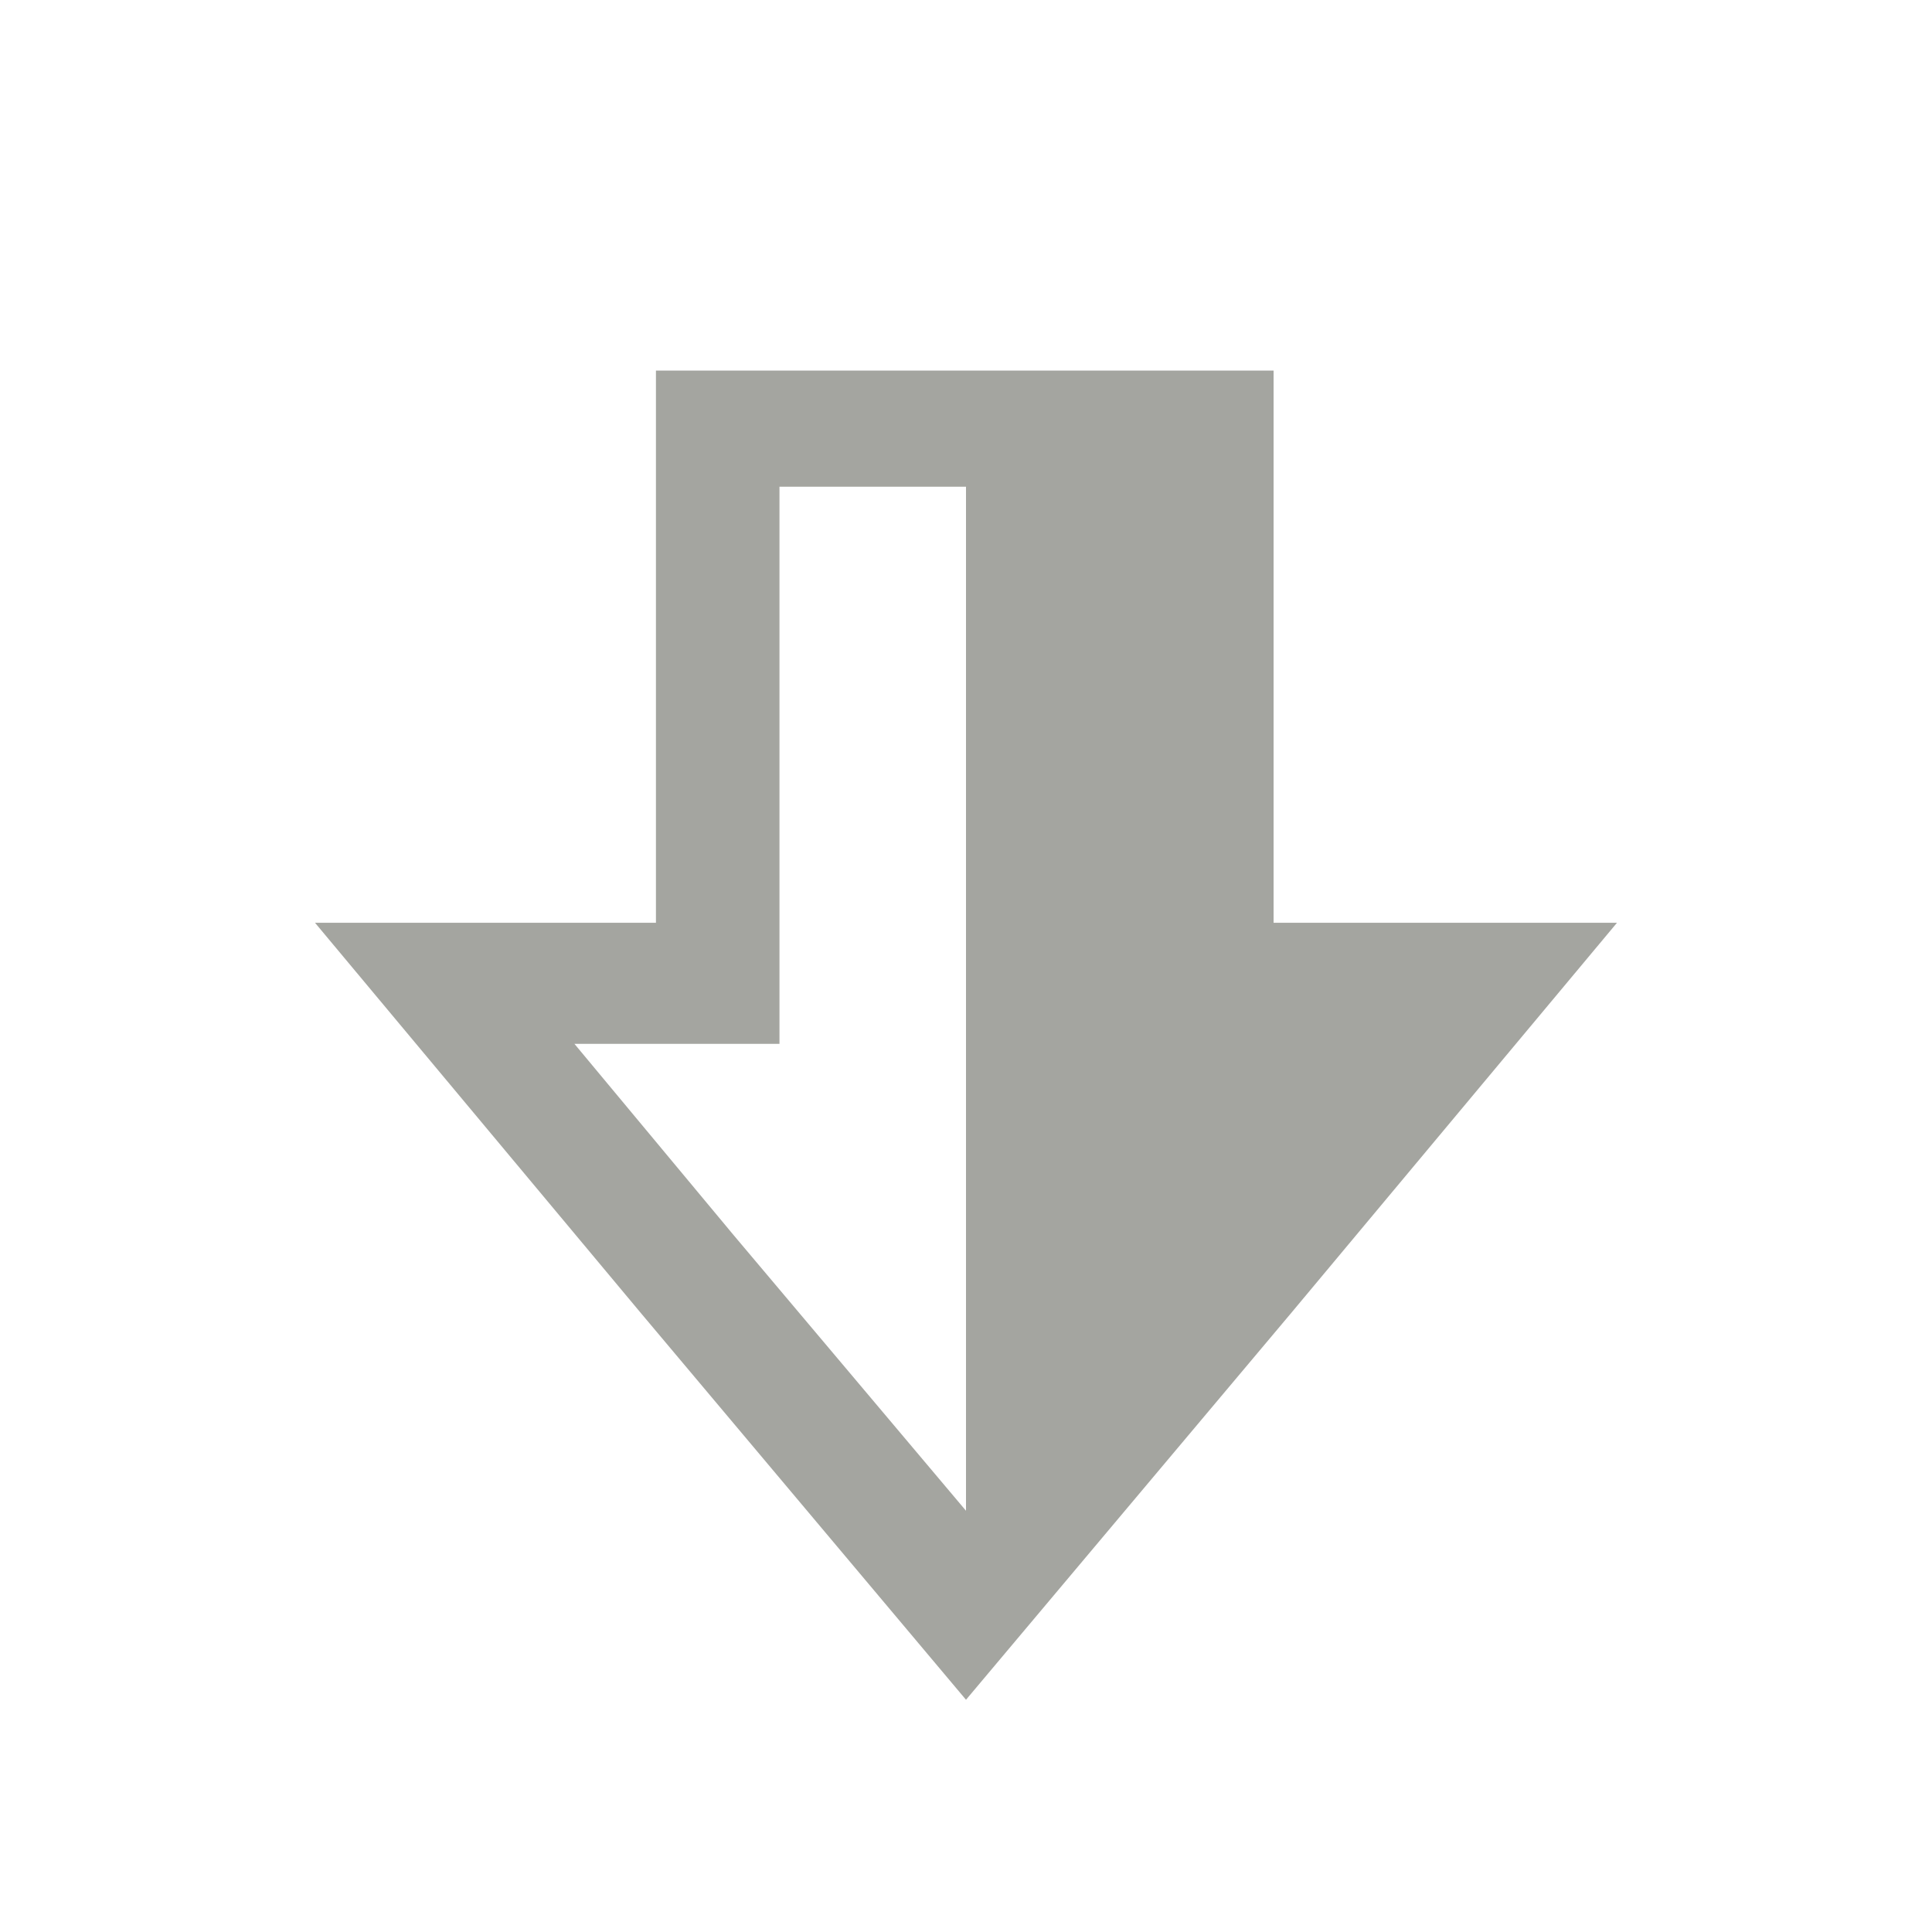
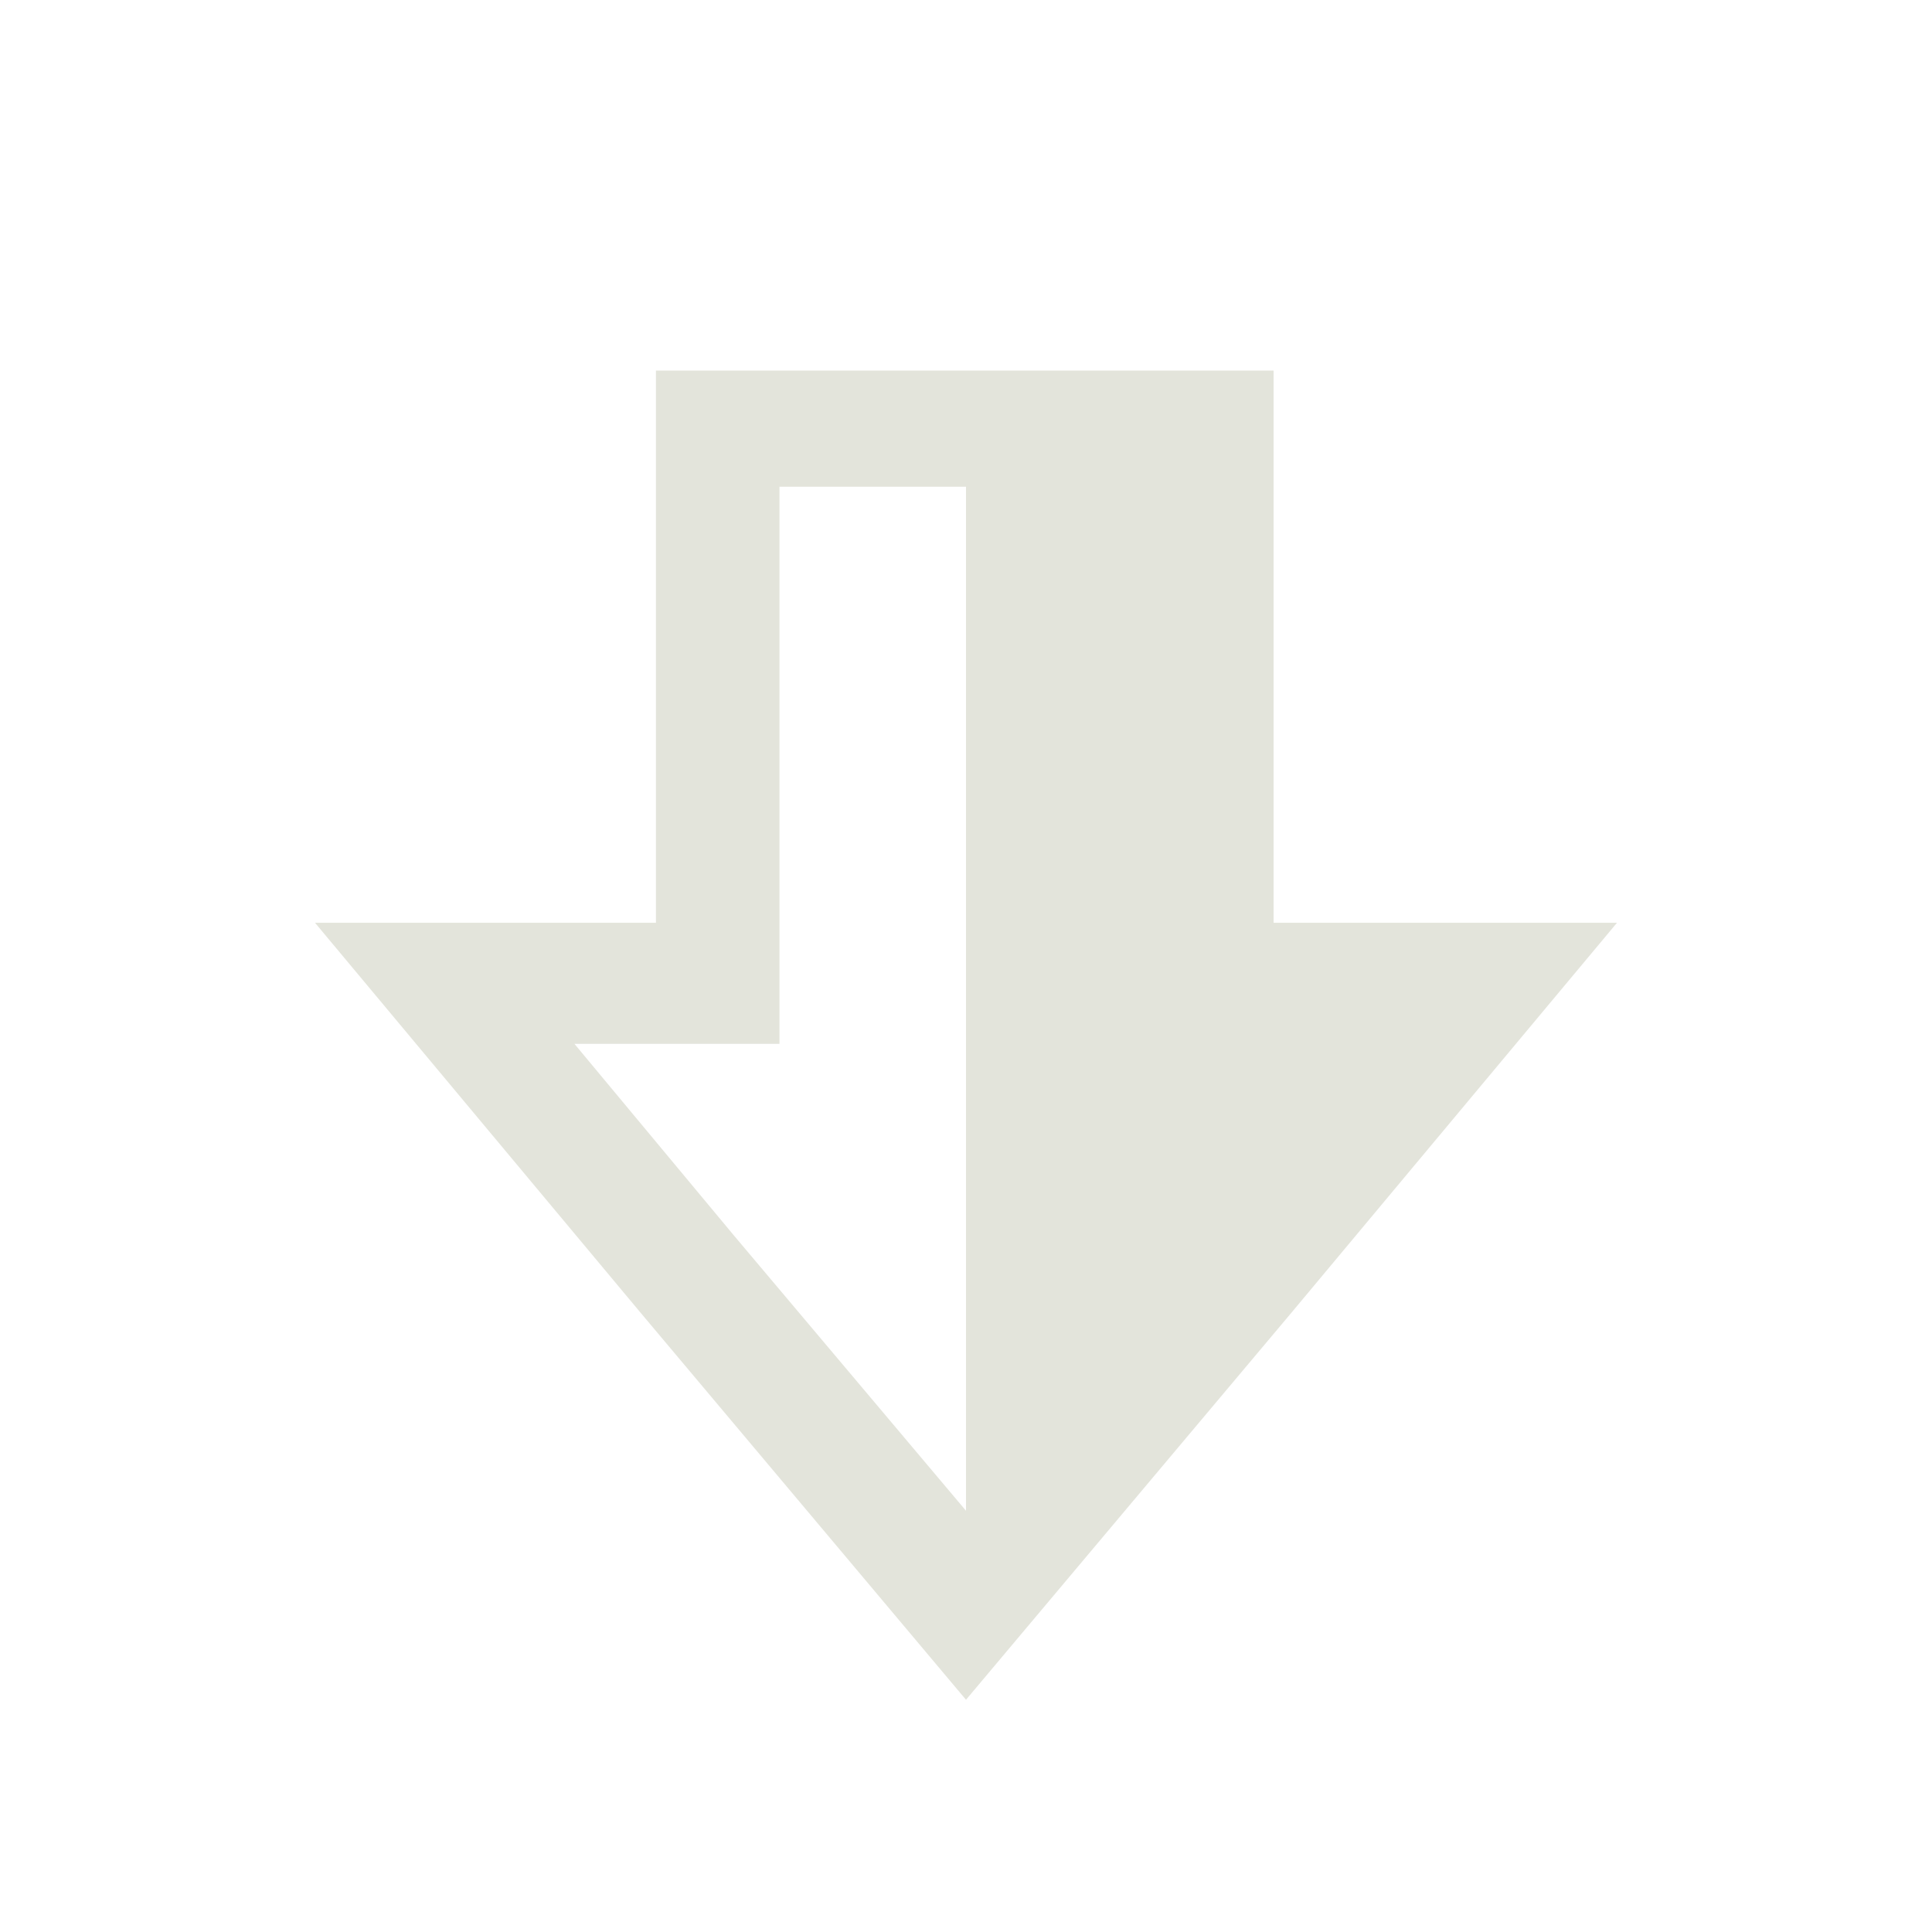
<svg xmlns="http://www.w3.org/2000/svg" viewBox="0 0 15.64 15.64">
  <defs>
-     <style>.cls-1{fill:#a4a5a0;}.cls-2{fill:none;}</style>
+     <style>.cls-1{fill:#e3e4db;}.cls-2{fill:none;}</style>
  </defs>
  <g id="Layer_2" data-name="Layer 2">
    <g id="Layer_1-2" data-name="Layer 1">
      <path class="cls-1" d="M10.31,7.47V3h-5V7.47H2.55l2.63,3.15,2.64,3.14,2.64-3.14,2.63-3.15ZM7.82,12.23,5.94,10,4.65,8.45H6.31V3.94H7.82Z" />
      <rect class="cls-2" width="15.64" height="15.64" />
    </g>
  </g>
</svg>
